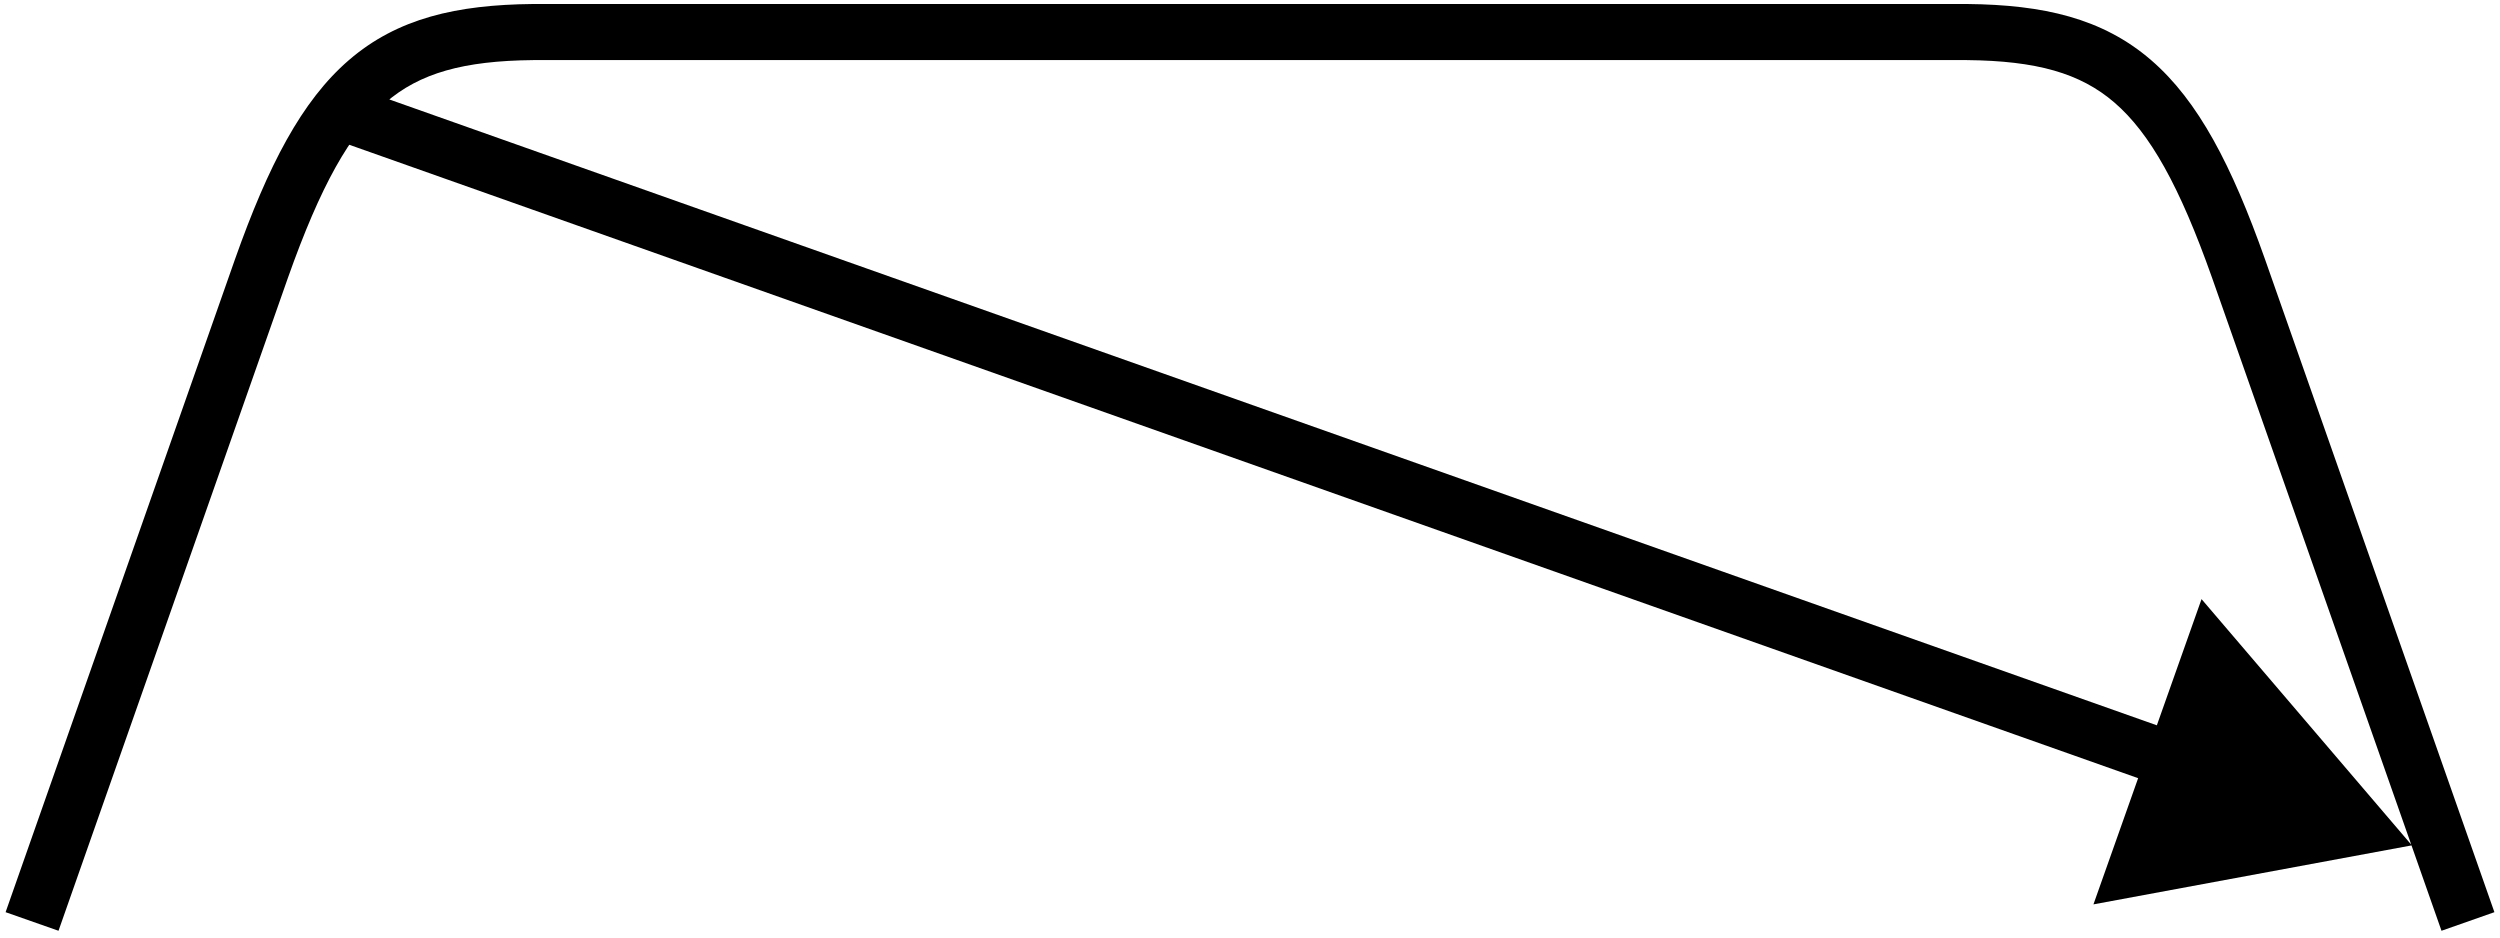
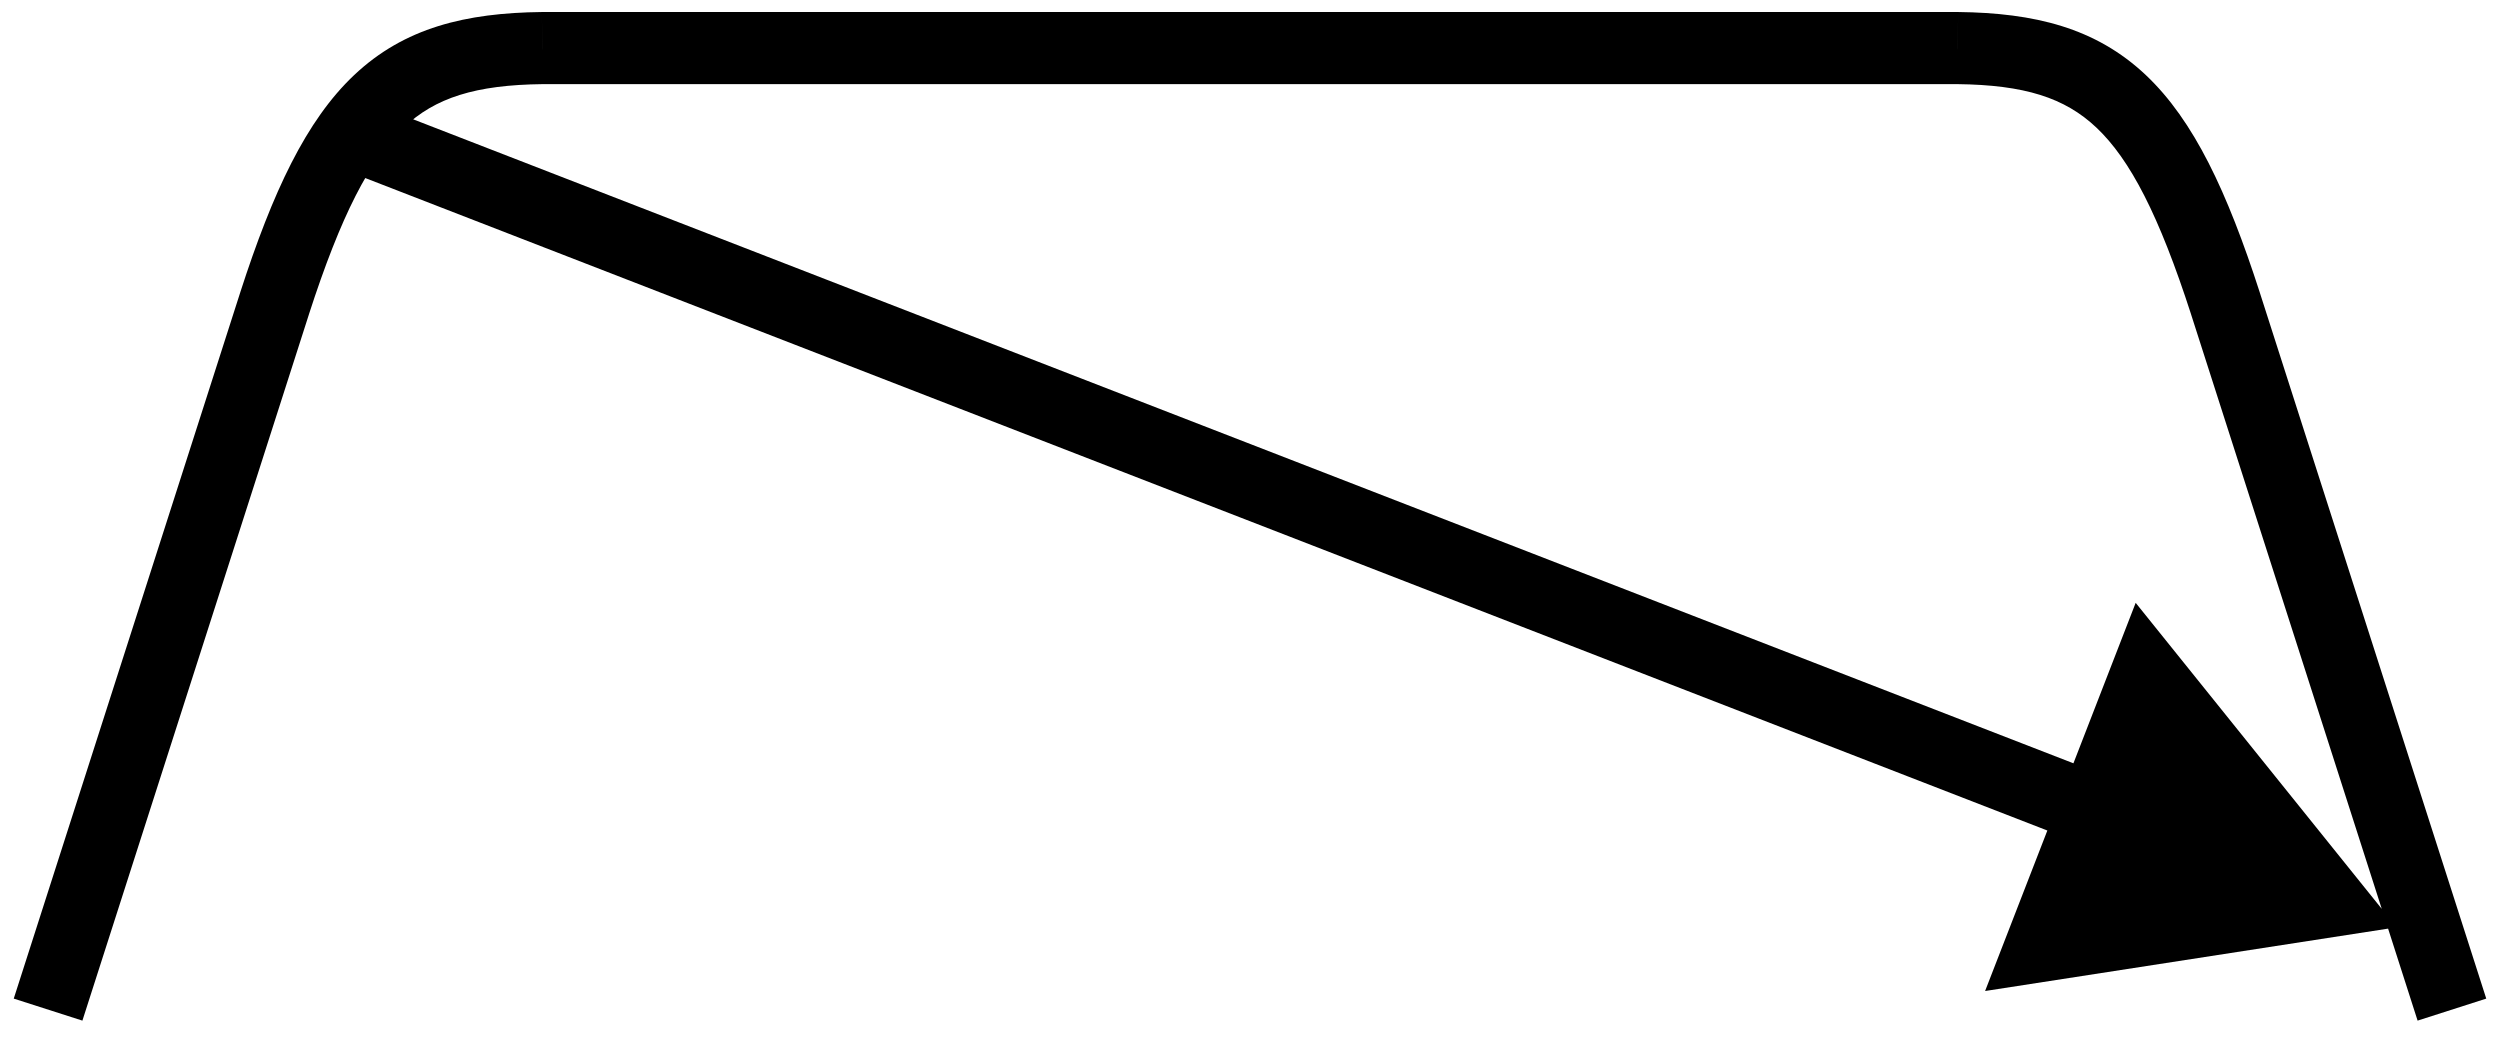
- <svg xmlns="http://www.w3.org/2000/svg" width="312" height="117" viewBox="0 0 312 117" fill="none">
-   <path d="M279.365 33.5L282.667 32.34L282.664 32.332L279.365 33.5ZM245.5 4L245.536 0.5L245.518 0.5H245.5V4ZM32.635 33.5L29.336 32.332L29.333 32.34L32.635 33.5ZM66.5 4V0.5H66.482L66.464 0.5L66.5 4ZM301 105.5L274.752 74.769L261.262 112.866L301 105.5ZM311.302 113.84L282.667 32.34L276.063 34.66L304.698 116.16L311.302 113.84ZM282.664 32.332C278.537 20.675 274.361 12.59 268.45 7.495C262.374 2.258 254.978 0.598 245.536 0.5L245.464 7.5C254.164 7.59 259.606 9.114 263.88 12.798C268.319 16.624 272.004 23.195 276.066 34.668L282.664 32.332ZM7.302 116.16L35.937 34.66L29.333 32.34L0.698 113.84L7.302 116.16ZM35.934 34.668C39.996 23.195 43.681 16.624 48.12 12.798C52.394 9.114 57.836 7.59 66.536 7.5L66.464 0.5C57.022 0.598 49.626 2.258 43.55 7.495C37.639 12.59 33.463 20.675 29.336 32.332L35.934 34.668ZM245.5 0.5H66.5V7.5H245.5V0.5ZM42.832 17.799L270.138 98.285L272.475 91.687L45.168 11.201L42.832 17.799Z" fill="black" />
+ <svg xmlns="http://www.w3.org/2000/svg" width="52" height="22" viewBox="0 0 52 22" fill="none">
+   <path d="M46.29 6.315L47.004 6.086L47.004 6.085L46.29 6.315ZM40.72 1L40.729 0.25H40.72V1ZM5.71 6.315L4.996 6.085L4.996 6.086L5.71 6.315ZM11.28 1L11.28 0.25L11.271 0.25L11.28 1ZM49.849 19.288L44.422 12.539L41.29 20.613L49.849 19.288ZM51.714 20.771L47.004 6.086L45.576 6.544L50.286 21.229L51.714 20.771ZM47.004 6.085C46.326 3.987 45.633 2.506 44.634 1.562C43.59 0.576 42.314 0.268 40.729 0.25L40.712 1.75C42.111 1.766 42.947 2.032 43.604 2.653C44.307 3.317 44.908 4.476 45.577 6.546L47.004 6.085ZM1.714 21.229L6.424 6.544L4.996 6.086L0.286 20.771L1.714 21.229ZM6.423 6.546C7.092 4.476 7.693 3.317 8.396 2.653C9.053 2.032 9.889 1.766 11.288 1.75L11.271 0.25C9.686 0.268 8.41 0.576 7.366 1.562C6.367 2.506 5.674 3.987 4.996 6.085L6.423 6.546ZM40.72 0.25H11.28V1.75H40.72V0.25ZM7.308 3.591L43.284 17.546L43.827 16.148L7.85 2.193L7.308 3.591Z" fill="black" />
</svg>
